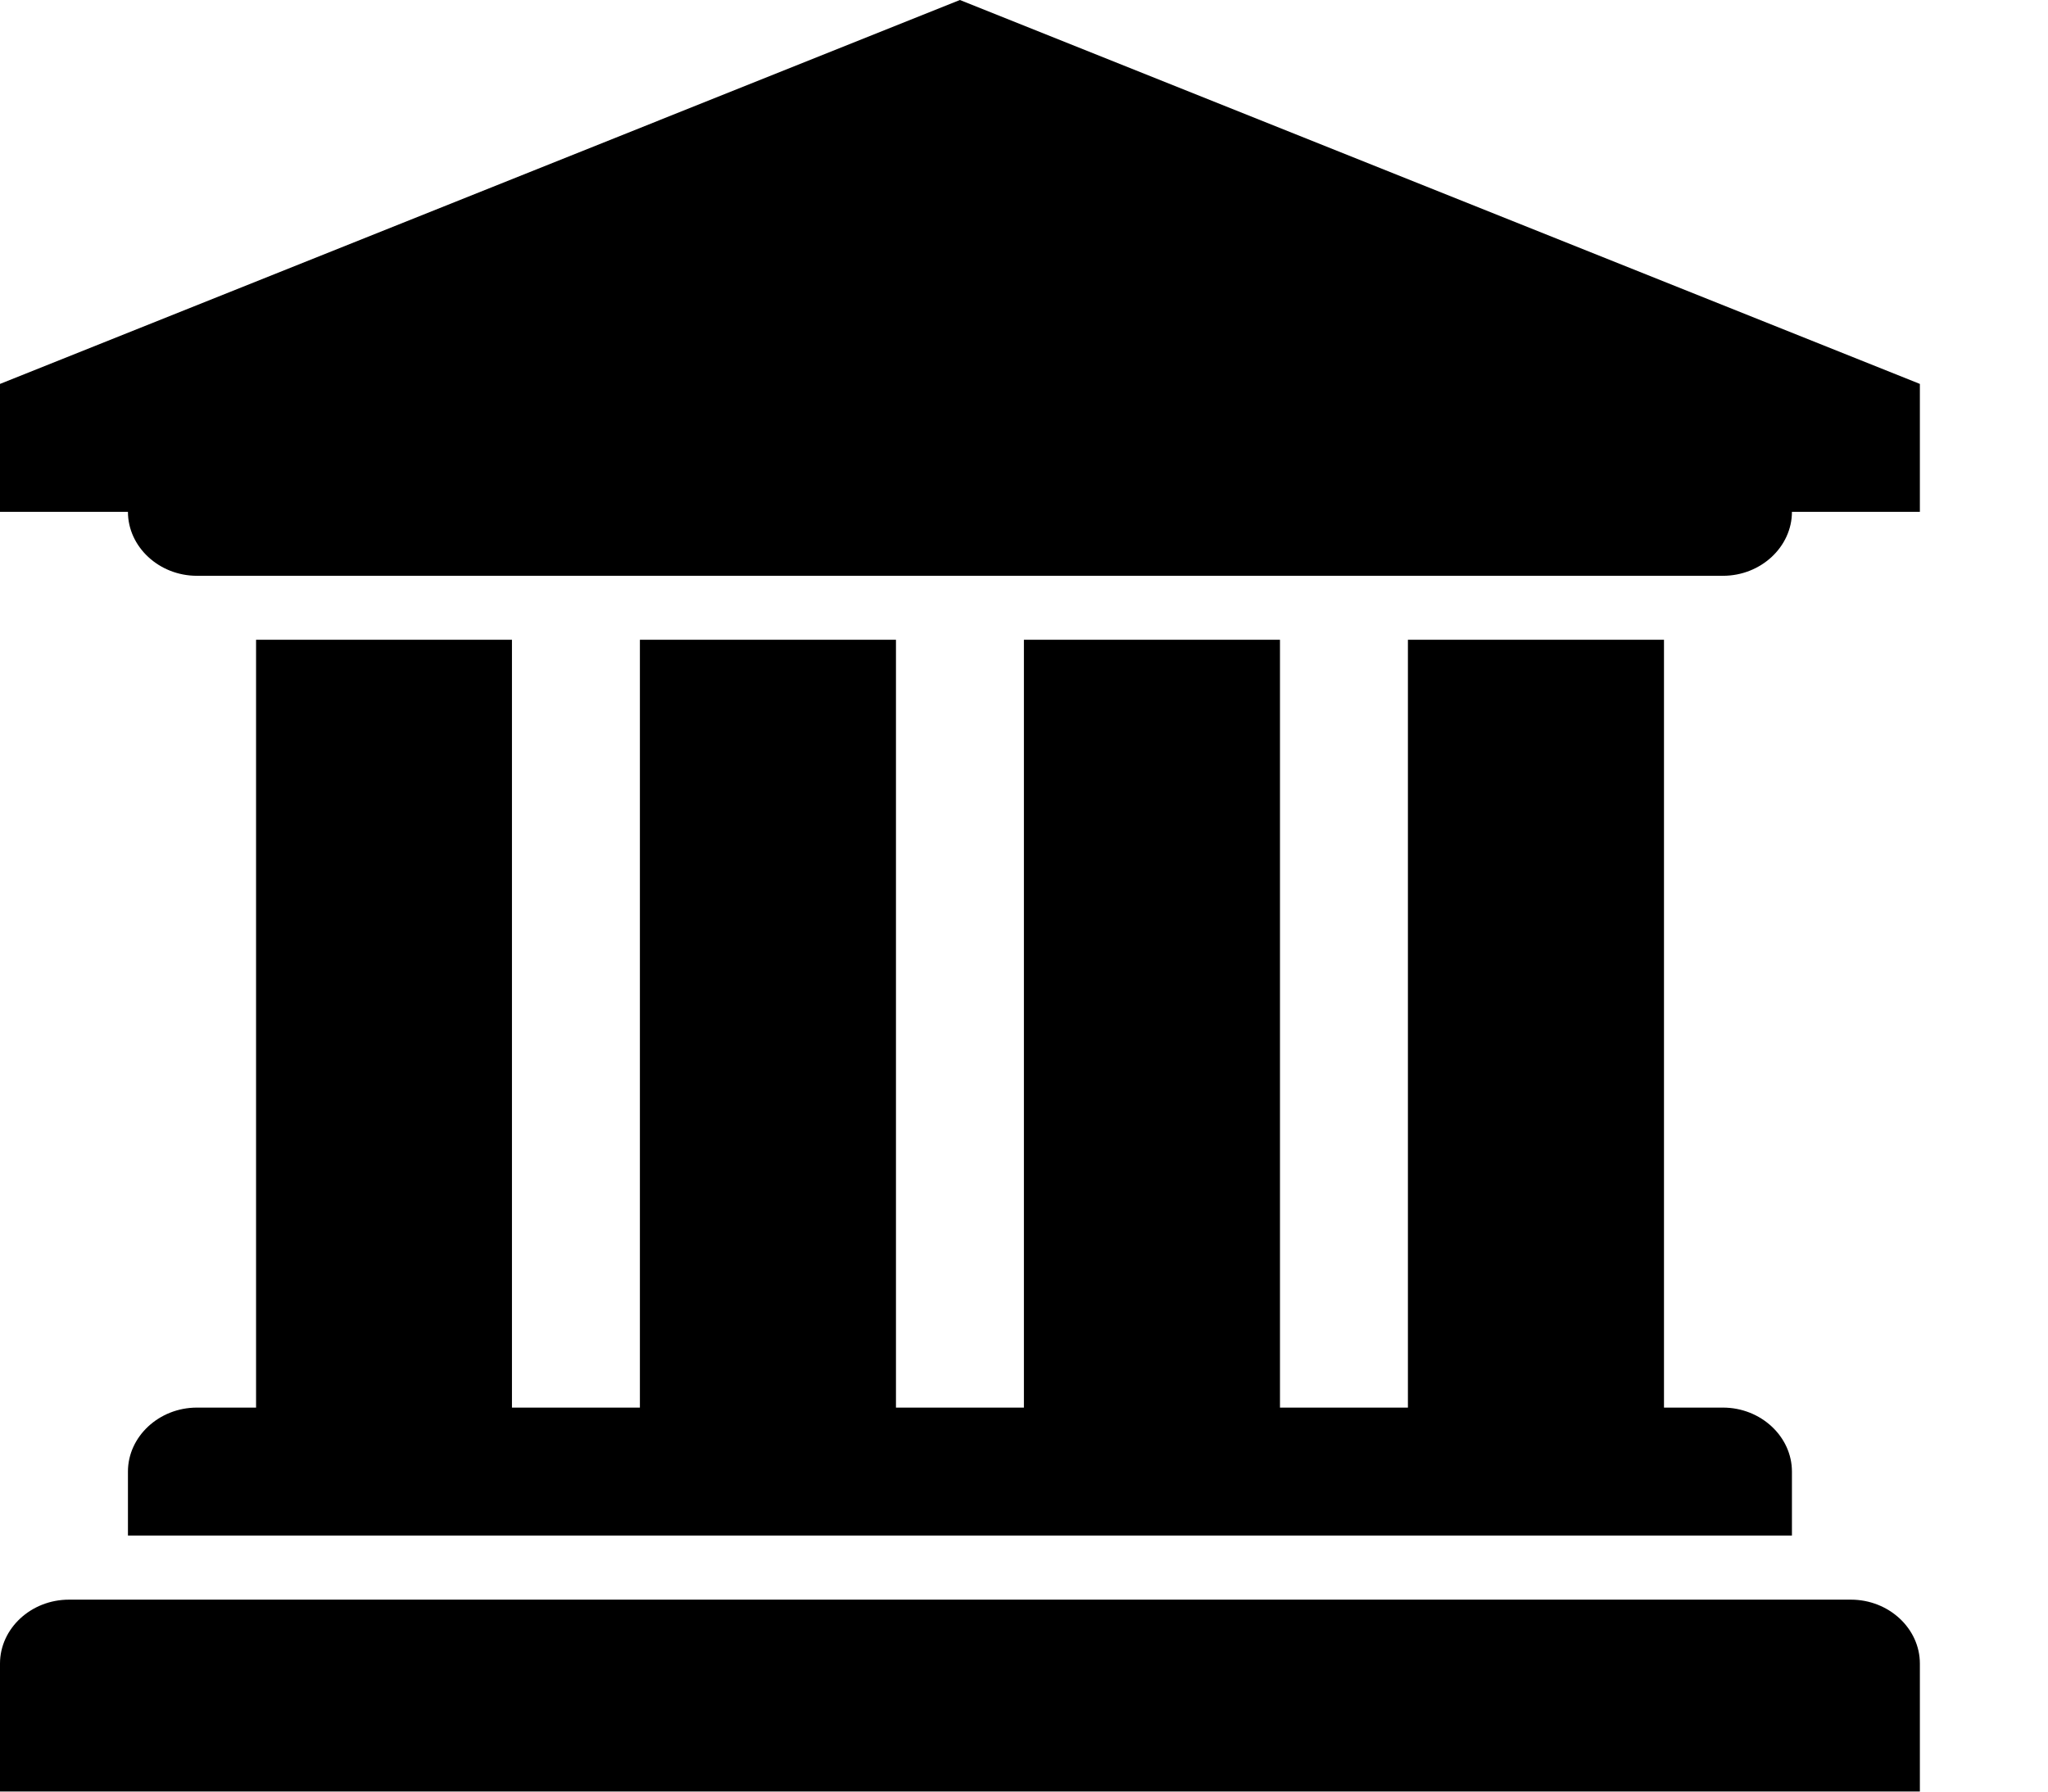
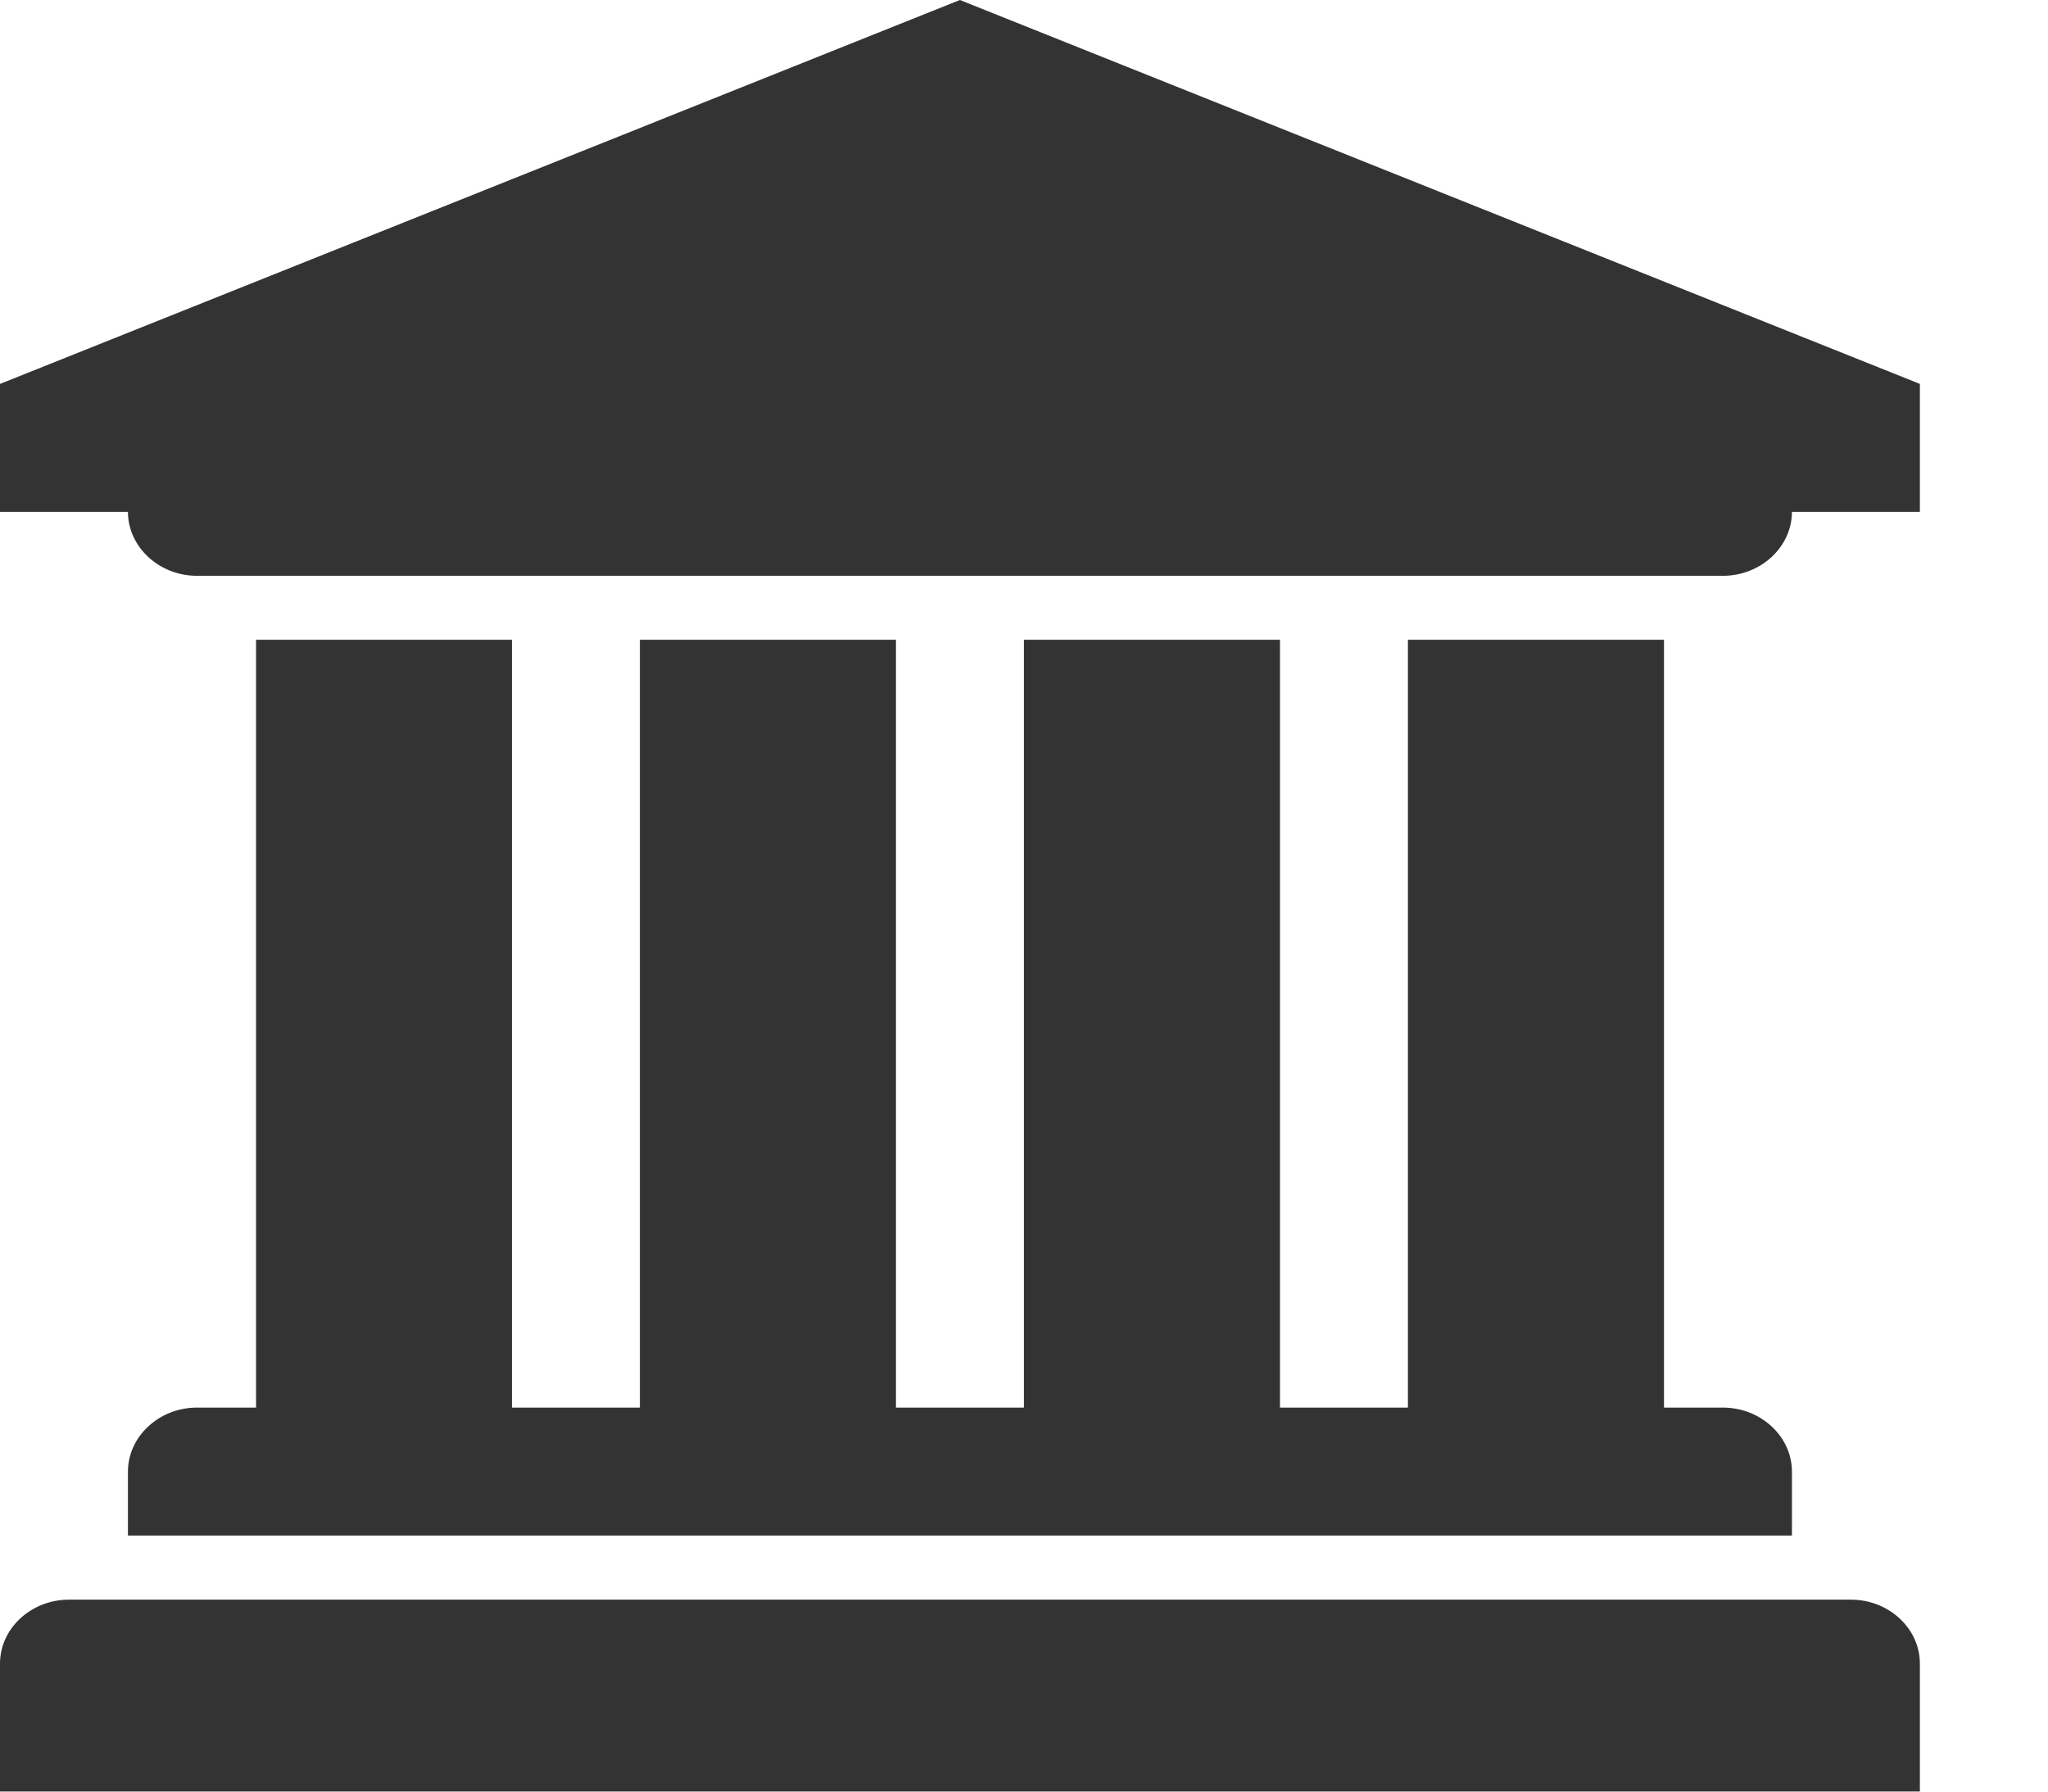
- <svg xmlns="http://www.w3.org/2000/svg" height="1000" width="1142.9">
-   <path d="m535.7 0l535.7 214.3v71.4h-71.4c0 19.5-17.3 35.7-38.5 35.7h-851.6c-21.2 0-38.5-16.2-38.5-35.7h-71.4v-71.4z m-392.8 357.1h142.8v428.6h71.4v-428.6h142.9v428.6h71.4v-428.6h142.9v428.6h71.4v-428.6h142.9v428.6h32.9c21.2 0 38.5 16.2 38.5 35.7v35.7h-928.6v-35.7c0-19.5 17.3-35.7 38.5-35.7h33v-428.6z m890 535.8c21.2 0 38.5 16.1 38.5 35.7v71.4h-1071.4v-71.4c0-19.6 17.3-35.7 38.5-35.7h994.4z" />
+ <svg xmlns="http://www.w3.org/2000/svg" version="1.1" id="Calque_1" x="0px" y="0px" viewBox="0 0 1142.9 1000" style="enable-background:new 0 0 1142.9 1000;" xml:space="preserve">
+   <style type="text/css">
+ 	.st0{fill:#333333;}
+ </style>
+   <path class="st0" d="M535.7,0l535.7,214.3v71.4H1000c0,19.5-17.3,35.7-38.5,35.7H109.9c-21.2,0-38.5-16.2-38.5-35.7H0v-71.4L535.7,0  z M142.9,357.1h142.8v428.6h71.4V357.1H500v428.6h71.4V357.1h142.9v428.6h71.4V357.1h142.9v428.6h32.9c21.2,0,38.5,16.2,38.5,35.7  v35.7H71.4v-35.7c0-19.5,17.3-35.7,38.5-35.7h33L142.9,357.1L142.9,357.1z M1032.9,892.9c21.2,0,38.5,16.1,38.5,35.7v71.4H0v-71.4  c0-19.6,17.3-35.7,38.5-35.7H1032.9z" />
</svg>
